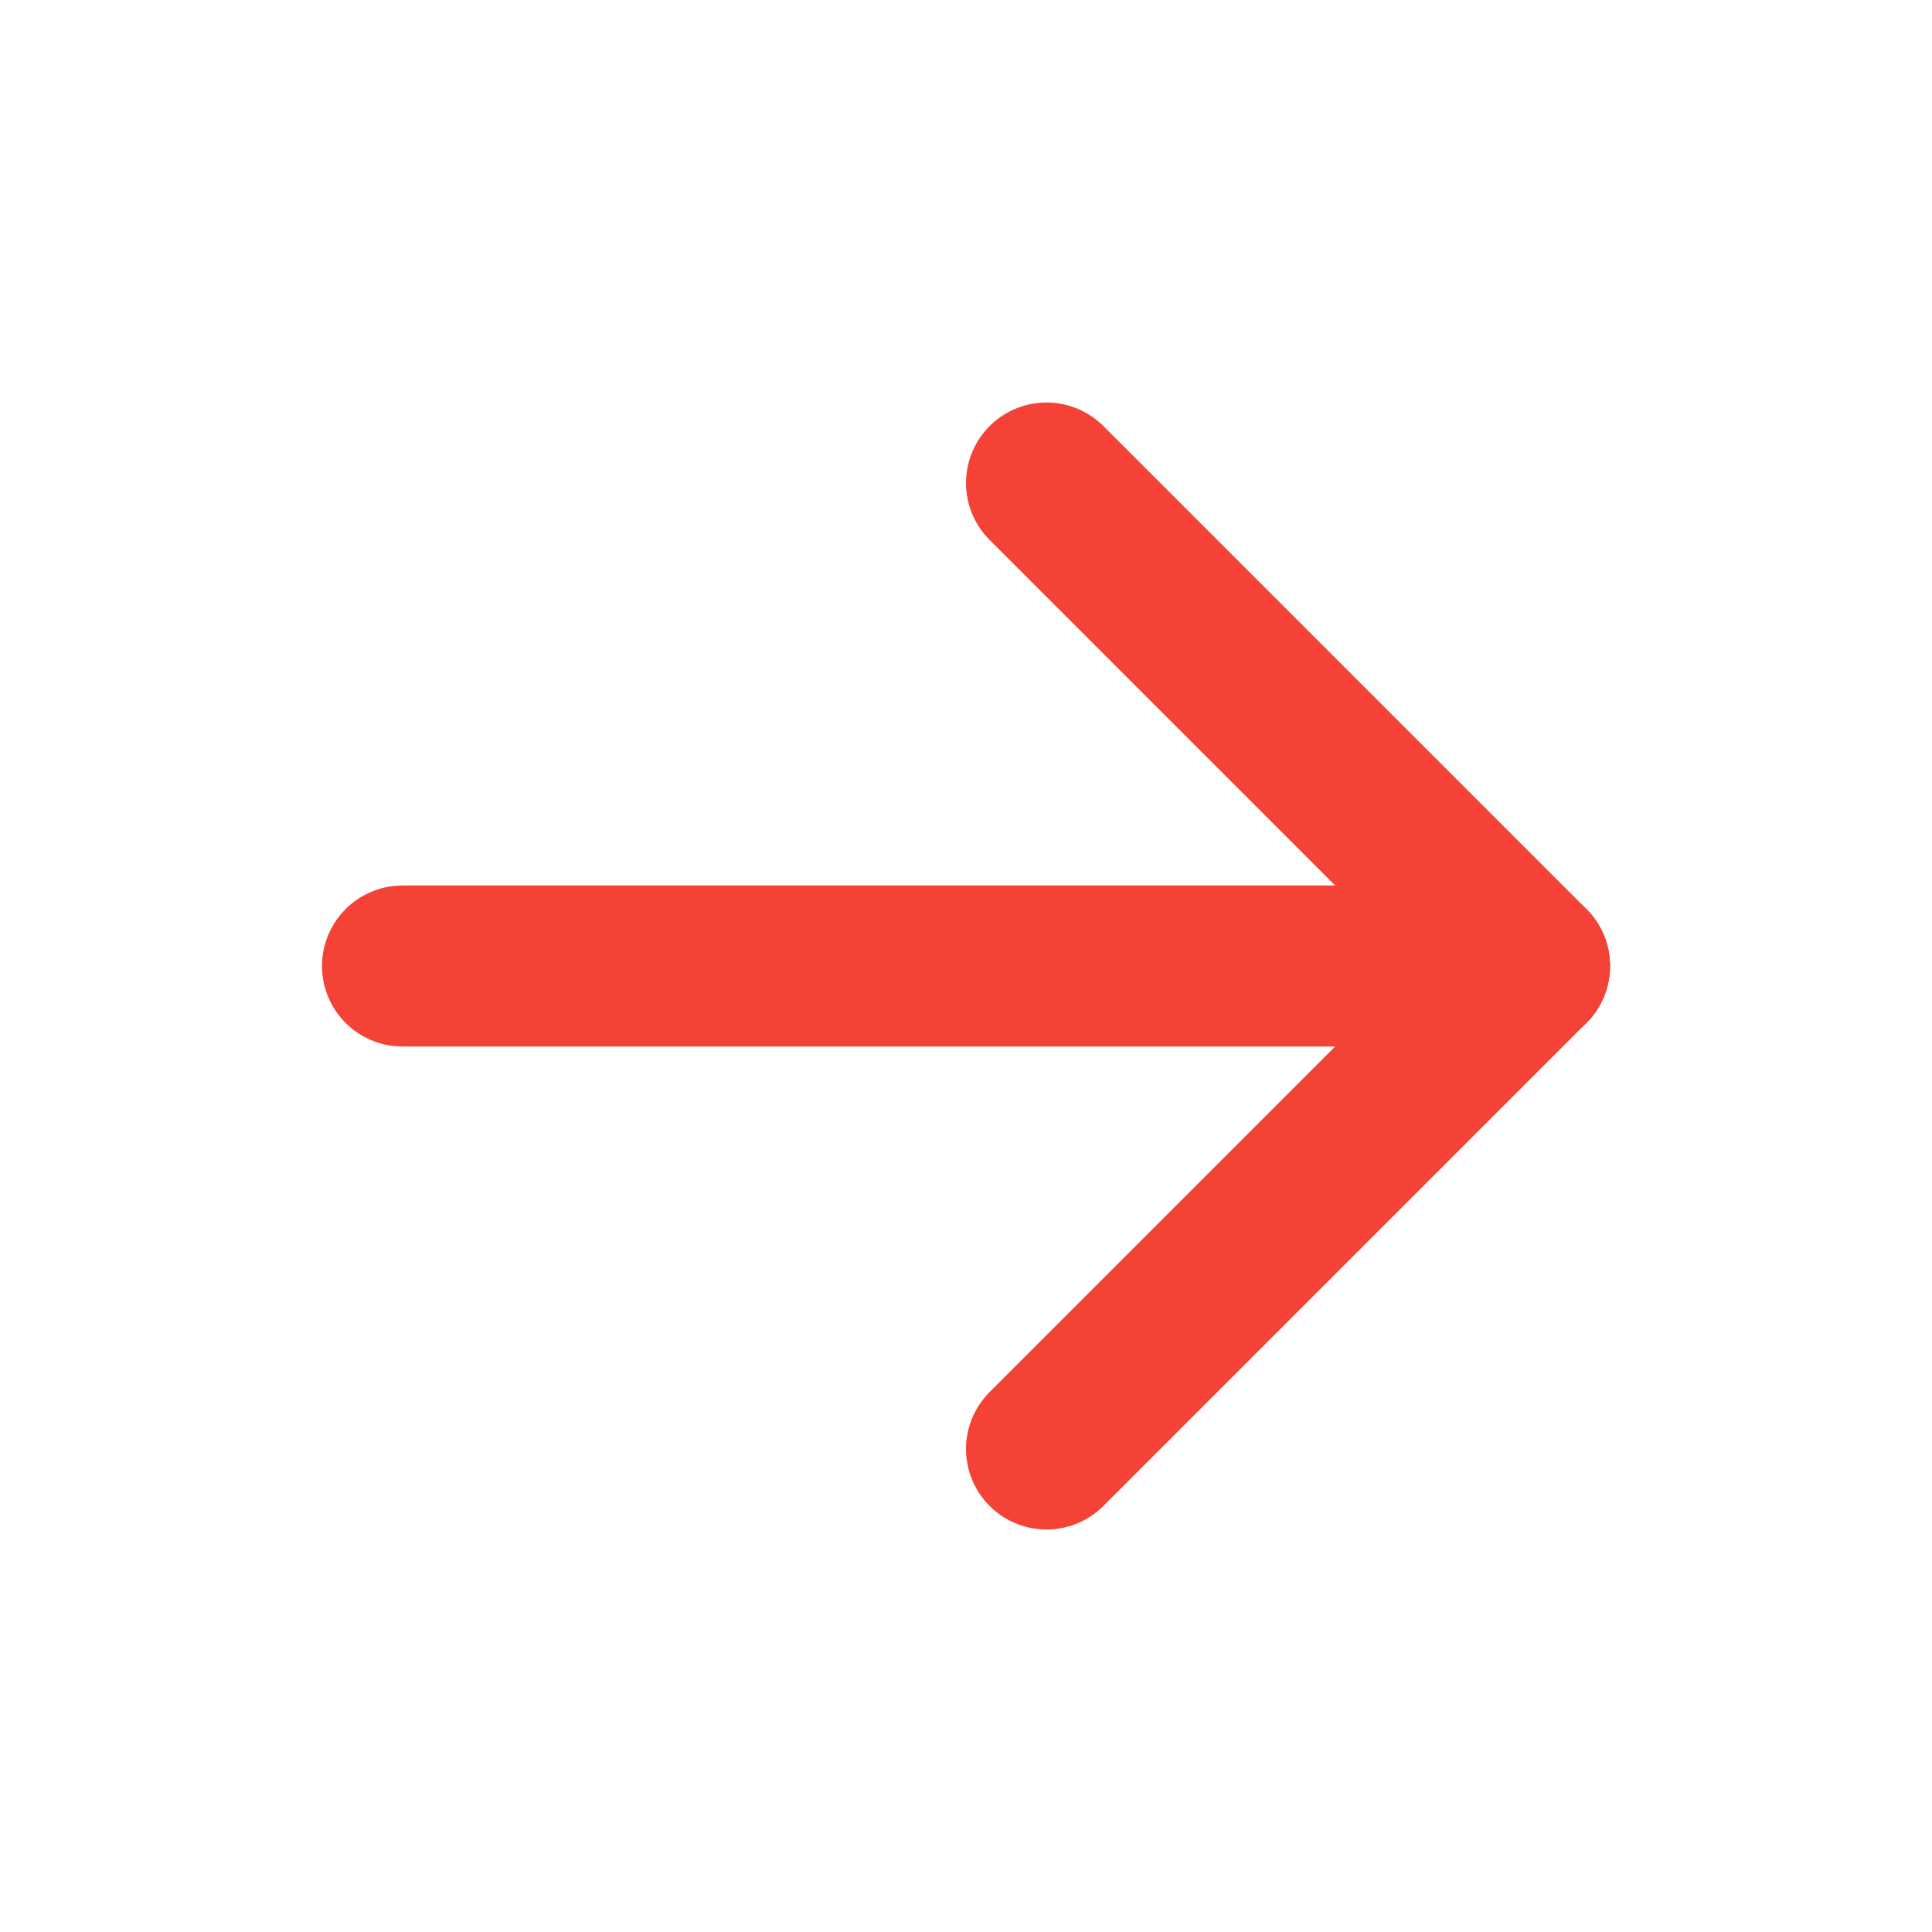
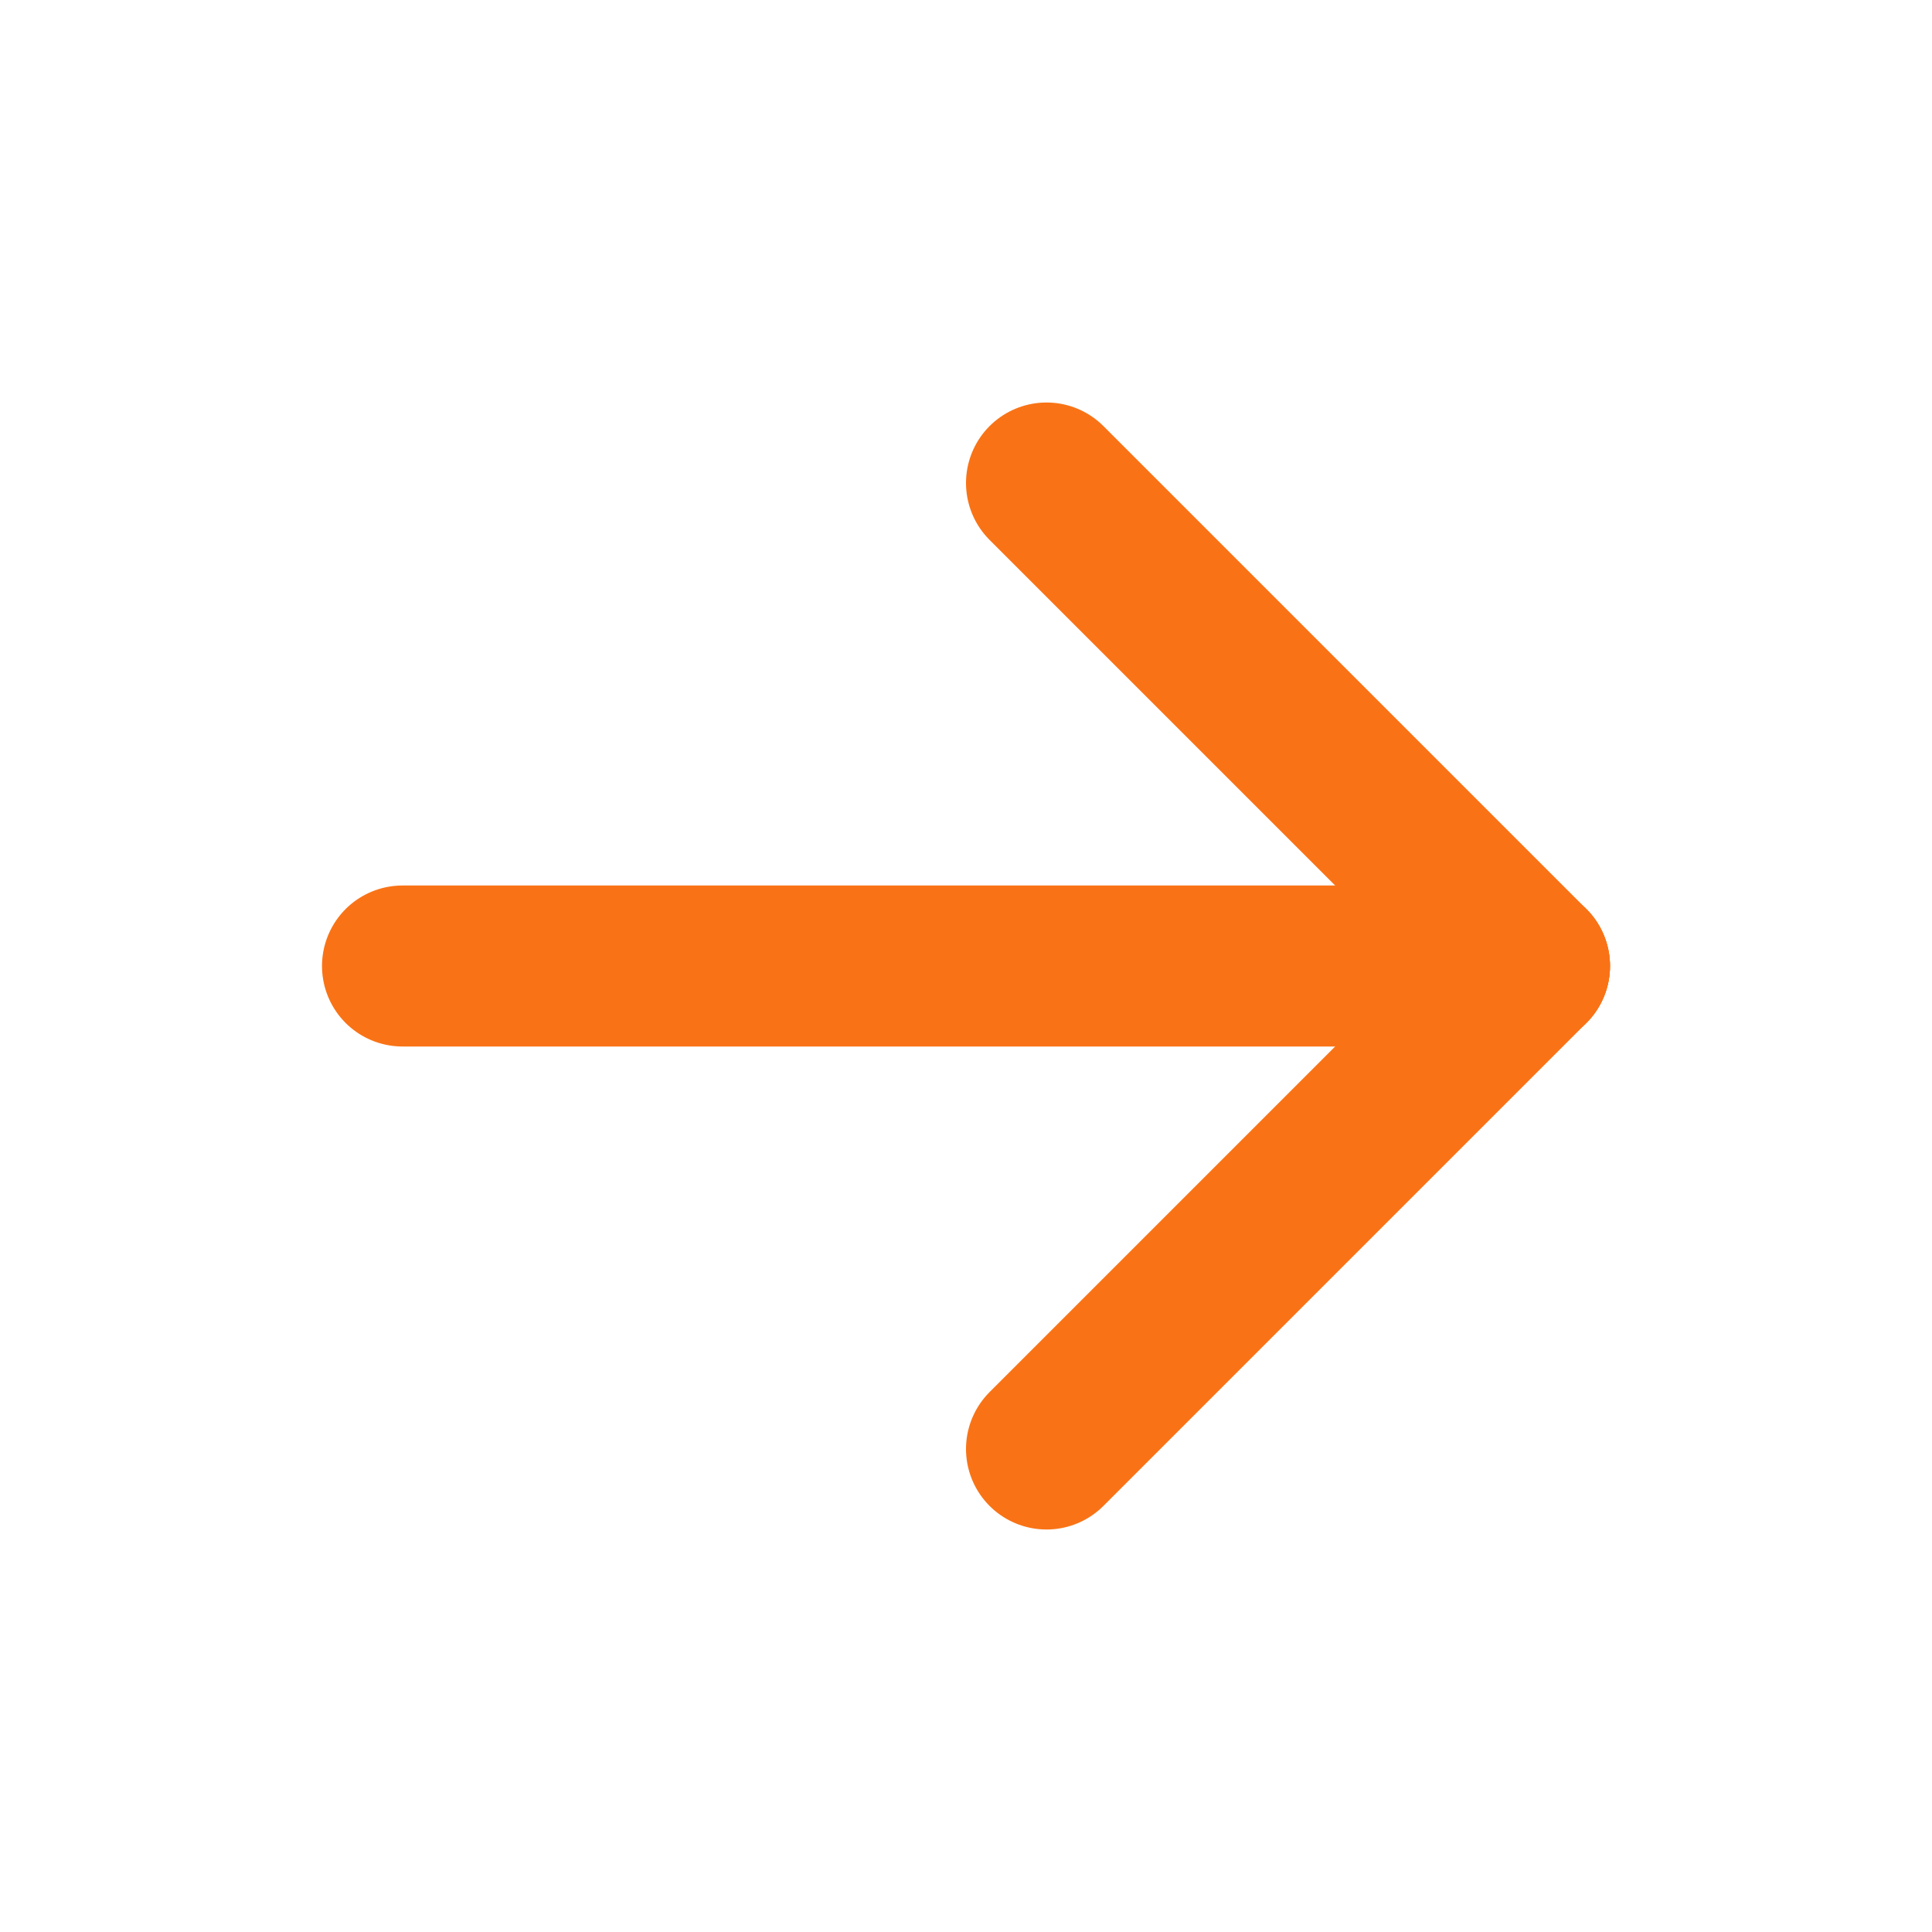
- <svg xmlns="http://www.w3.org/2000/svg" width="24" height="24" viewBox="0 0 24 24" fill="none" stroke="#f44336" stroke-width="2" stroke-linecap="round" stroke-linejoin="round" class="icon icon-tabler icons-tabler-outline icon-tabler-arrow-right">
+ <svg xmlns="http://www.w3.org/2000/svg" width="24" height="24" viewBox="0 0 24 24" fill="none" stroke="#f97316" stroke-width="2" stroke-linecap="round" stroke-linejoin="round" class="icon icon-tabler icons-tabler-outline icon-tabler-arrow-right">
  <path stroke="none" d="M0 0h24v24H0z" fill="none" />
  <path d="M5 12l14 0" />
  <path d="M13 18l6 -6" />
  <path d="M13 6l6 6" />
</svg>
